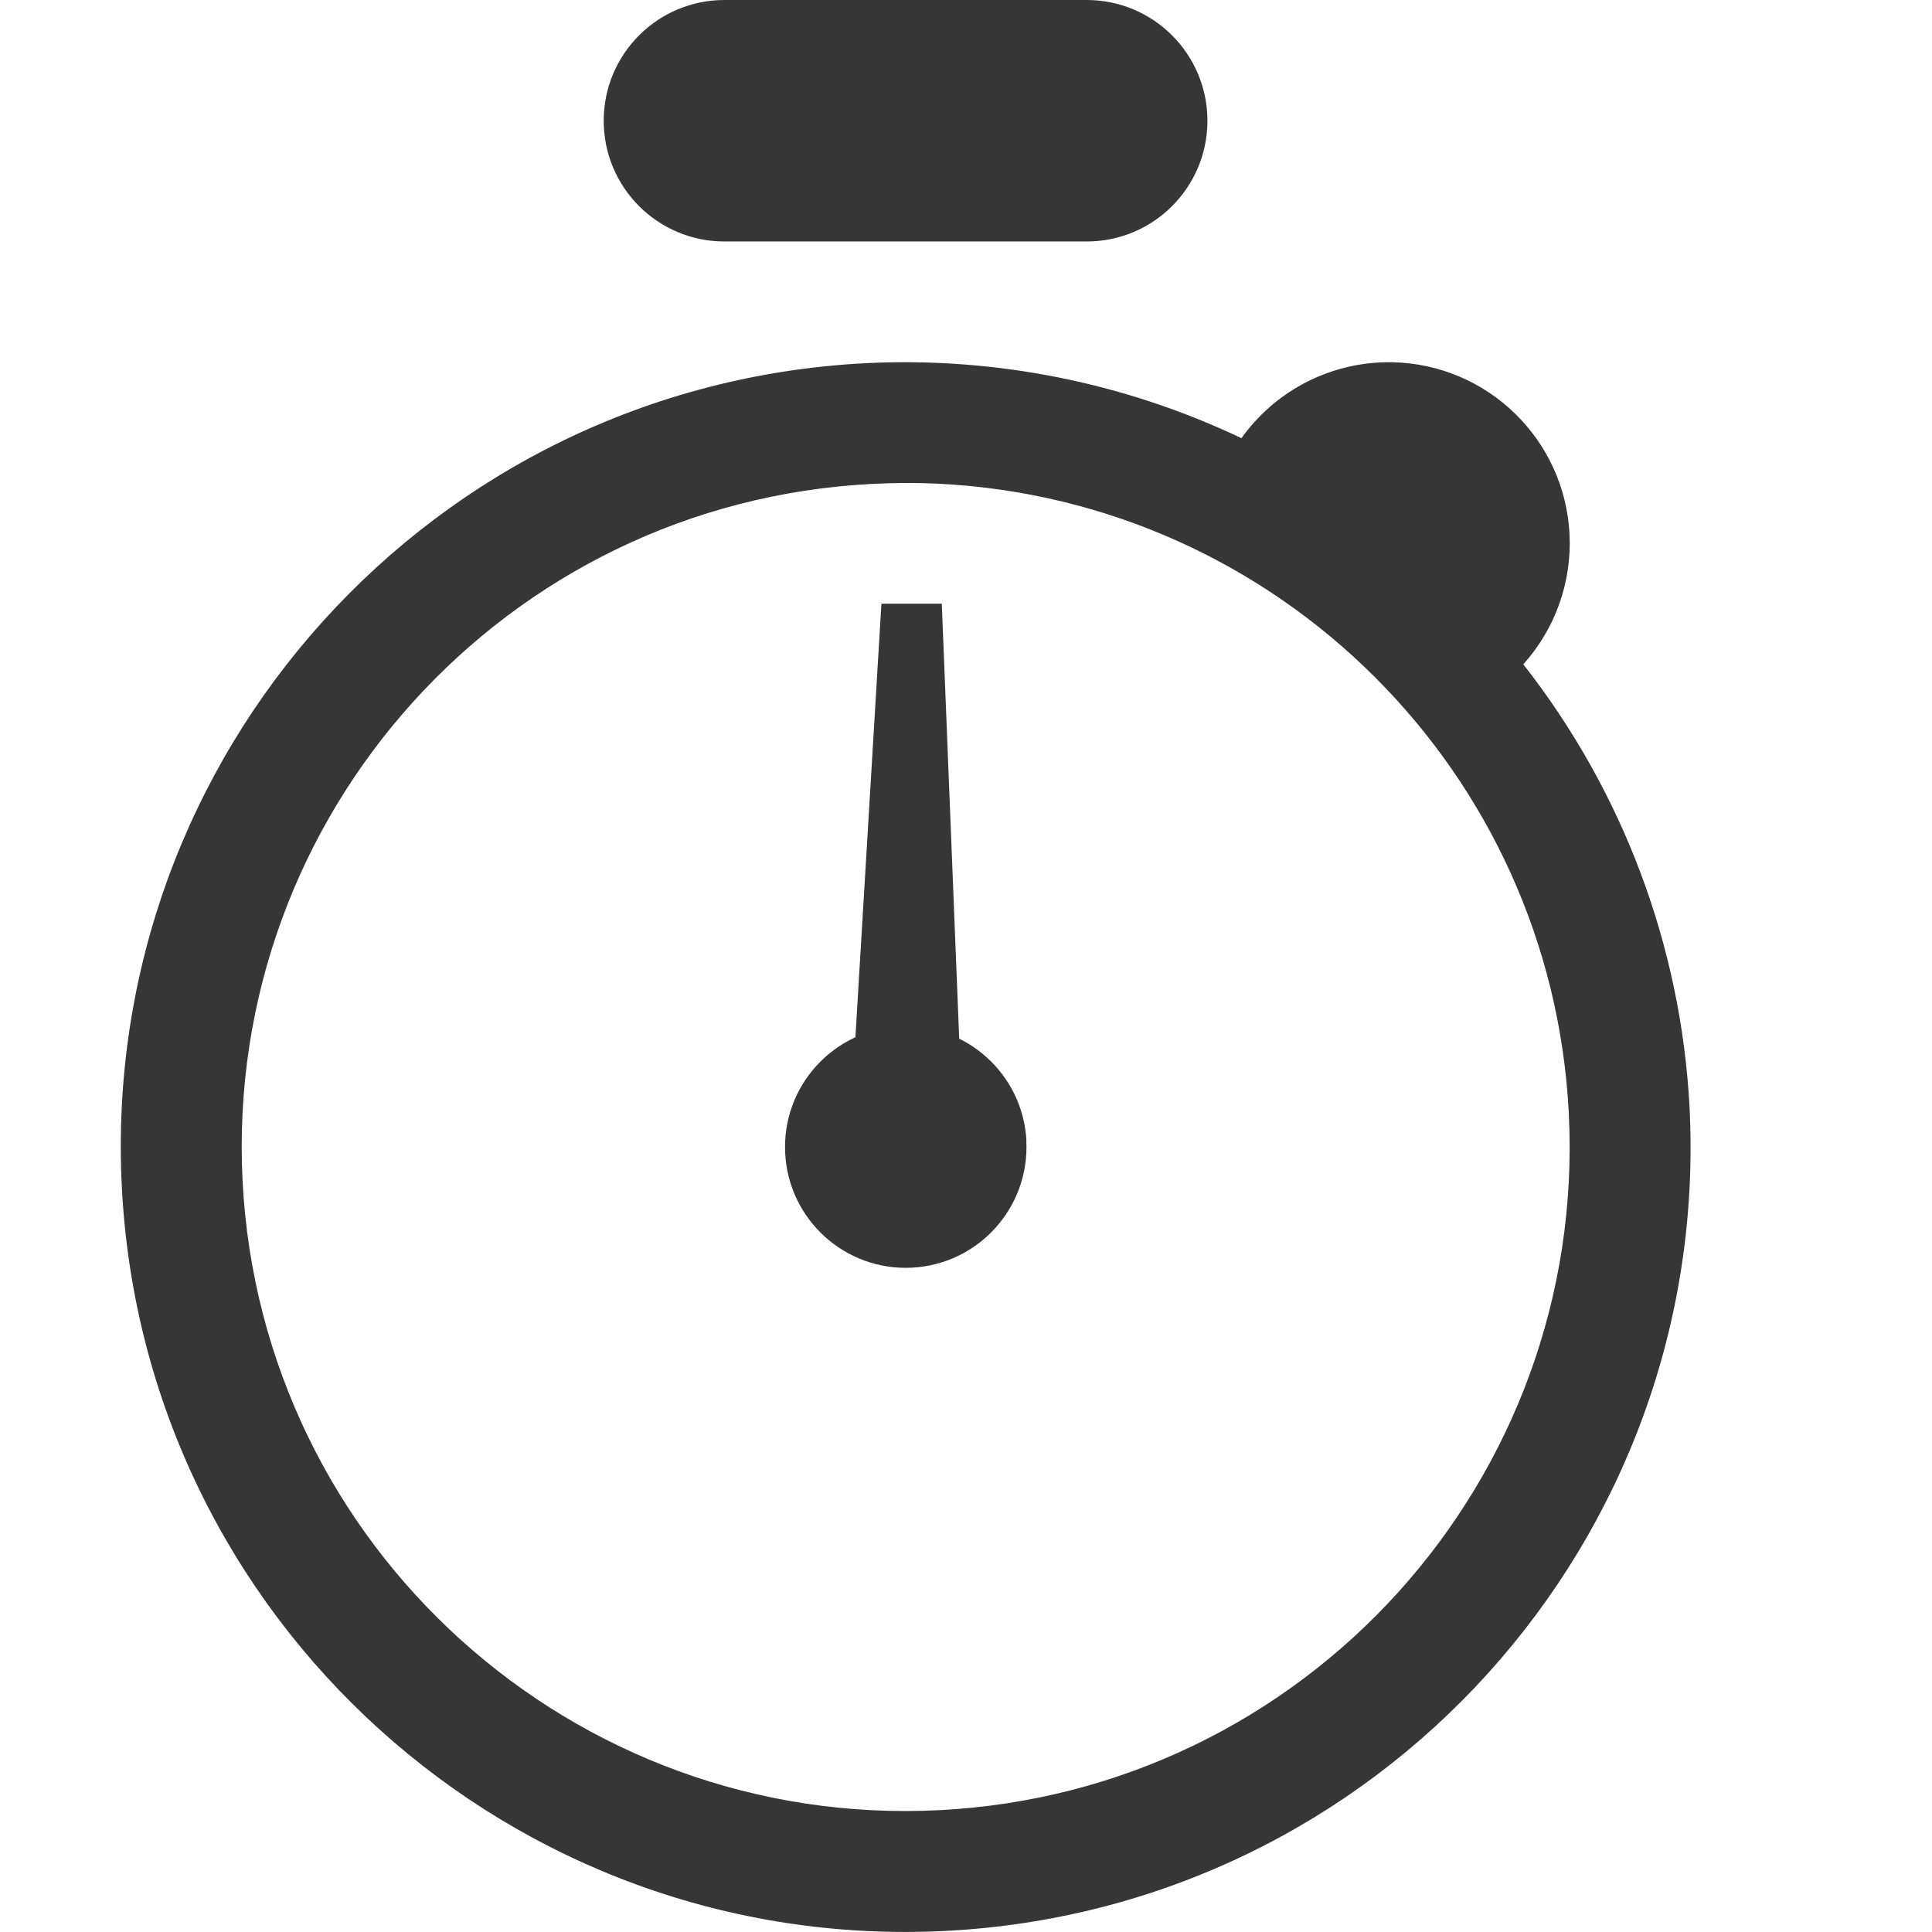
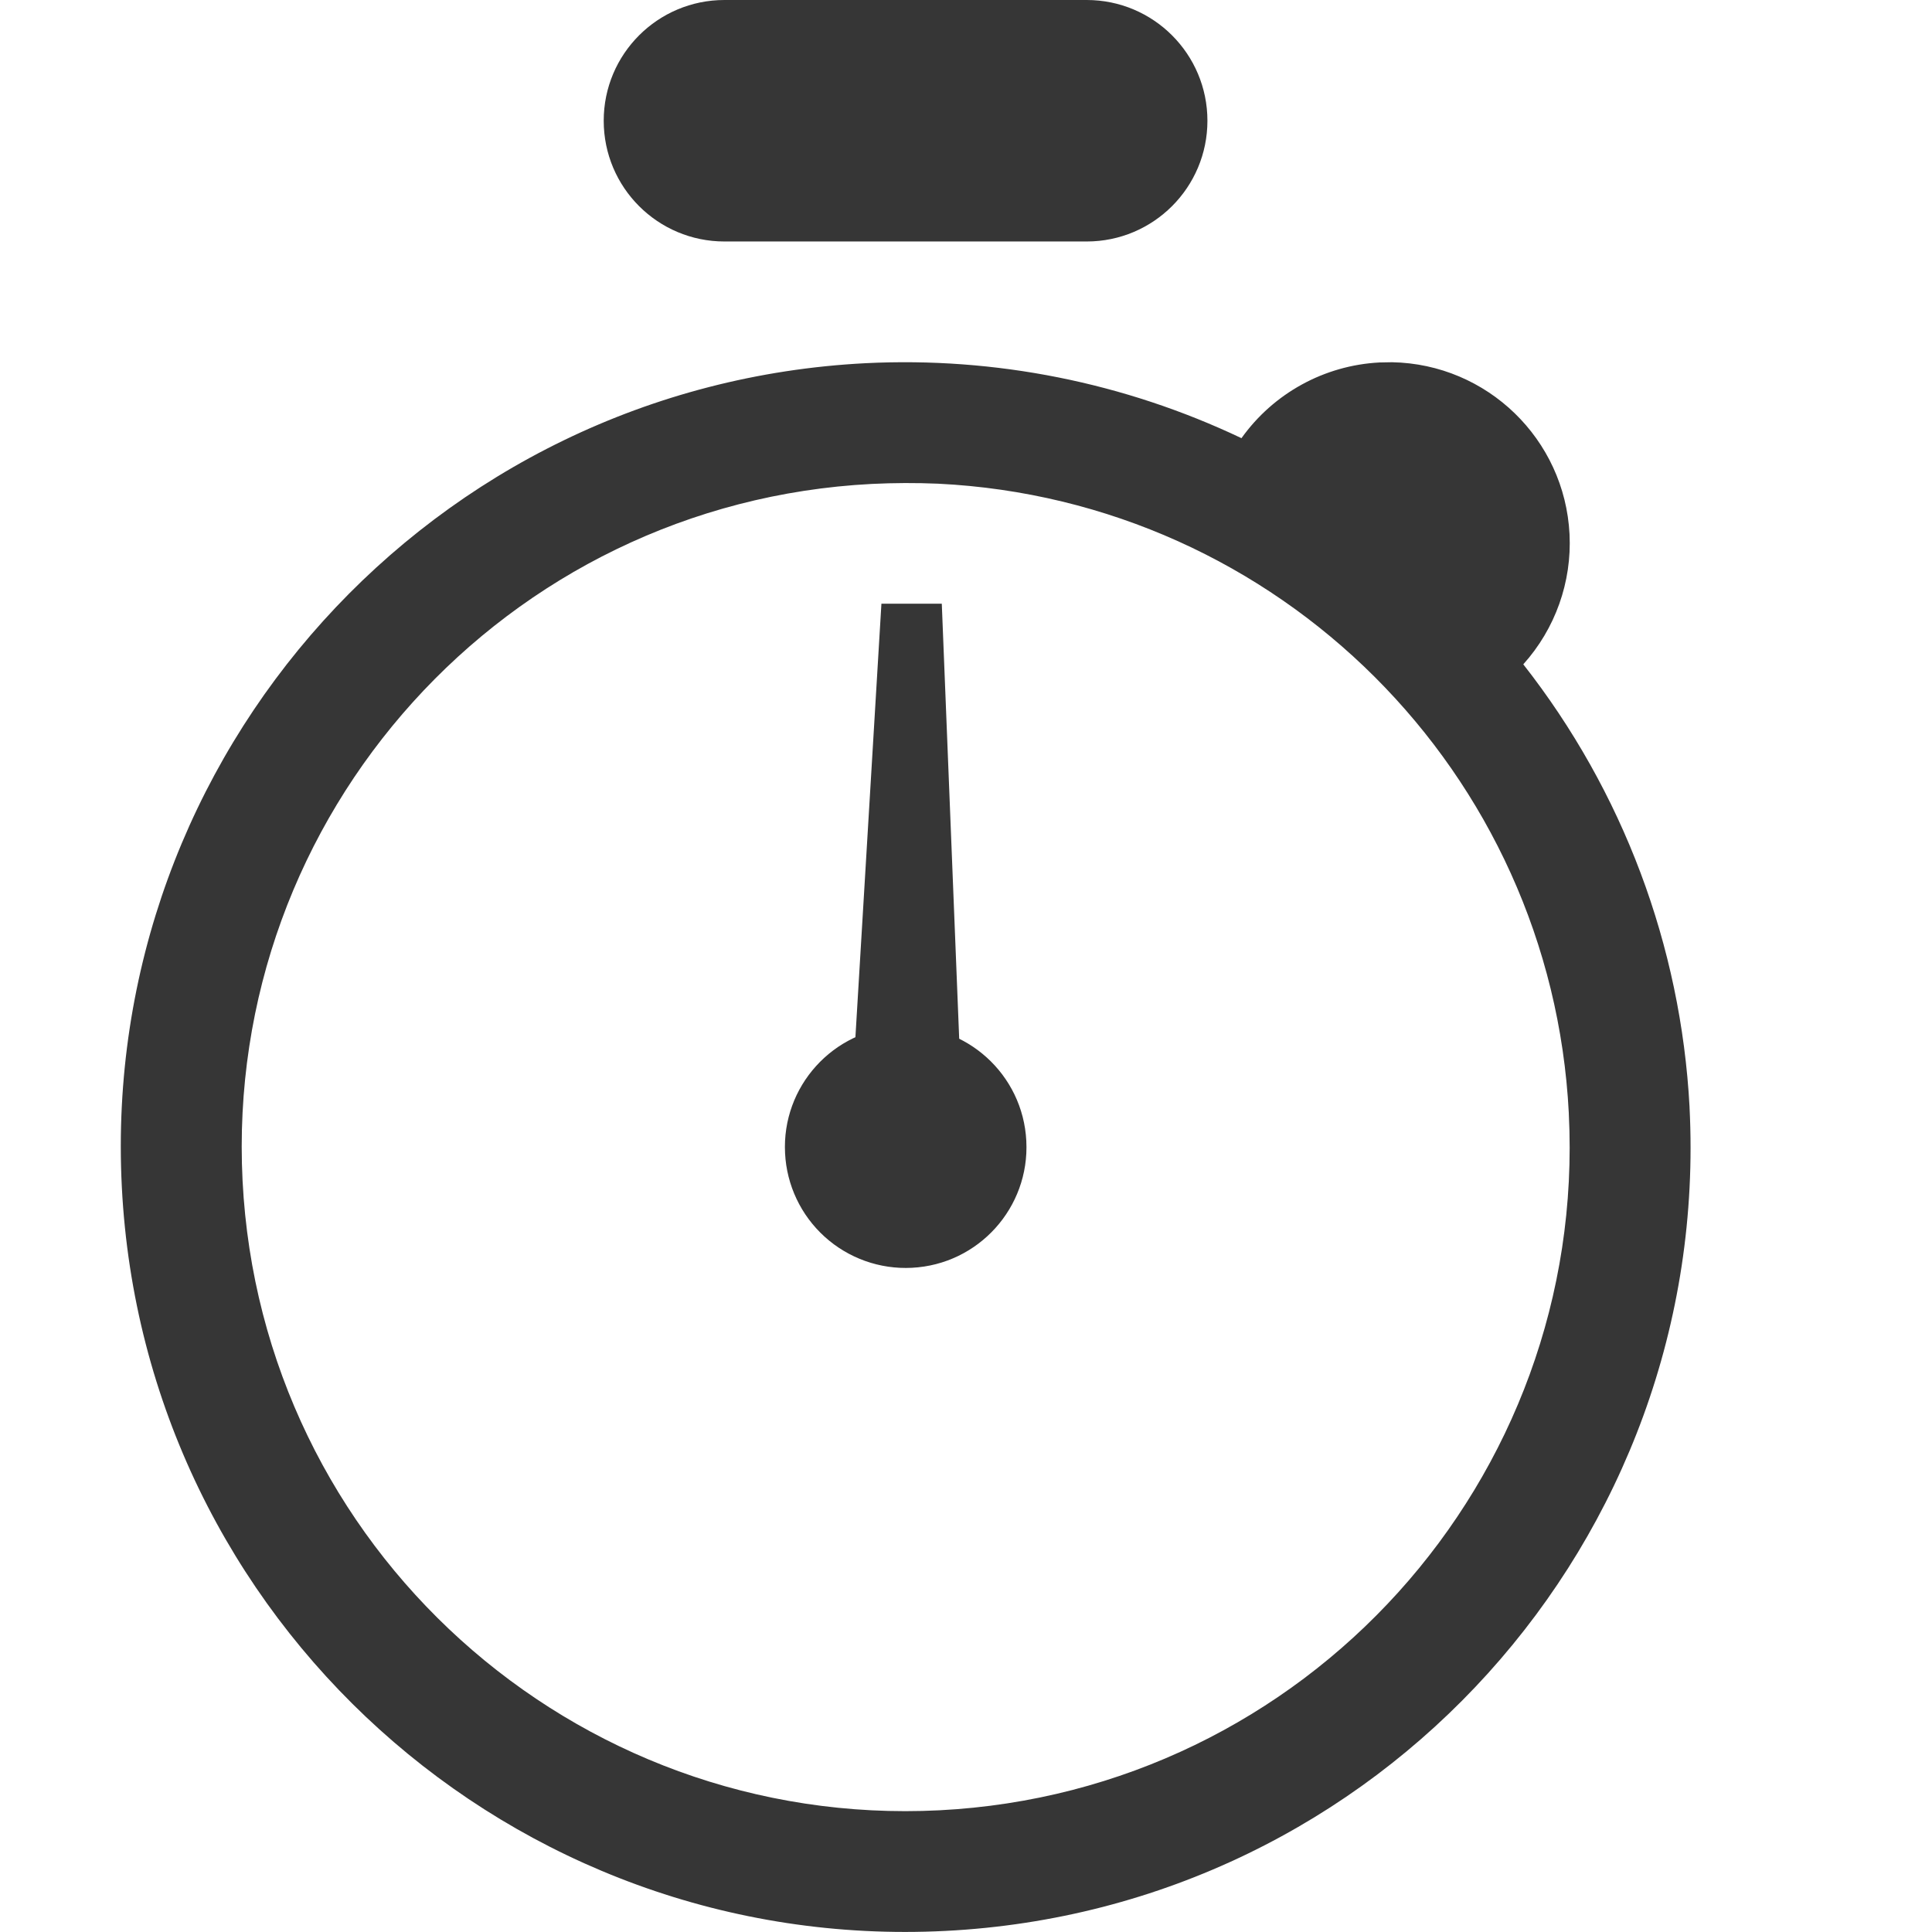
- <svg xmlns="http://www.w3.org/2000/svg" width="16" height="16.001" version="1.1">
-   <g transform="translate(-92,-540)" fill="#363636">
-     <rect x="97" y="540" width="5" height="2" rx="1" ry="1" />
-     <path d="m103.53 543a1.5 1.5 0 0 0-0.105 2e-3 1.5 1.5 0 0 0-1.143 0.627 6.5 6.5 0 0 0-3.113-0.621 6.5 6.5 0 0 0-6.16 6.822 6.5 6.5 0 0 0 6.822 6.162 6.5 6.5 0 0 0 6.162-6.82v-4e-3a6.5 6.5 0 0 0-1.377-3.666 1.5 1.5 0 0 0 0.383-1.078 1.5 1.5 0 0 0-1.469-1.424zm-3.76 1.006a5.5 5.5 0 0 1 5.223 5.213v4e-3a5.5 5.5 0 0 1-5.213 5.769 5.5 5.5 0 0 1-5.771-5.213 5.5 5.5 0 0 1 5.211-5.771 5.5 5.5 0 0 1 0.551-2e-3z" />
-     <path d="m99.3 545h0.5l0.2 5h-1z" />
-     <path d="m100.5 549.45a1 1 0 0 1-0.948 1.049 1 1 0 0 1-1.049-0.948 1 1 0 0 1 0.948-1.05 1 1 0 0 1 1.05 0.947" />
-   </g>
+ <svg xmlns="http://www.w3.org/2000/svg" width="16" height="16.001">
+   <rect width="5" height="2" x="5" rx="1" ry="1" style="fill:#363636" />
+   <path d="m11.53 3-.105.002a1.5 1.5 0 0 0-1.143.627 6.5 6.5 0 0 0-3.113-.621 6.5 6.5 0 0 0-6.16 6.822 6.5 6.5 0 0 0 6.822 6.162 6.5 6.5 0 0 0 6.162-6.82v-.004a6.5 6.5 0 0 0-1.377-3.666 1.5 1.5 0 0 0 .383-1.078A1.5 1.5 0 0 0 11.529 3zM7.77 4.006a5.5 5.5 0 0 1 5.223 5.213v.004a5.5 5.5 0 0 1-5.213 5.77 5.5 5.5 0 0 1-5.771-5.214 5.5 5.5 0 0 1 5.21-5.771 6 6 0 0 1 .551-.002" style="fill:#363636" />
+   <path d="M7.3 5h.5l.2 5H7Z" style="fill:#363636" />
+   <path d="M8.5 9.45a1 1 0 0 1-.948 1.05 1 1 0 0 1-1.05-.949 1 1 0 0 1 .948-1.05 1 1 0 0 1 1.05.948" style="fill:#363636" />
</svg>
